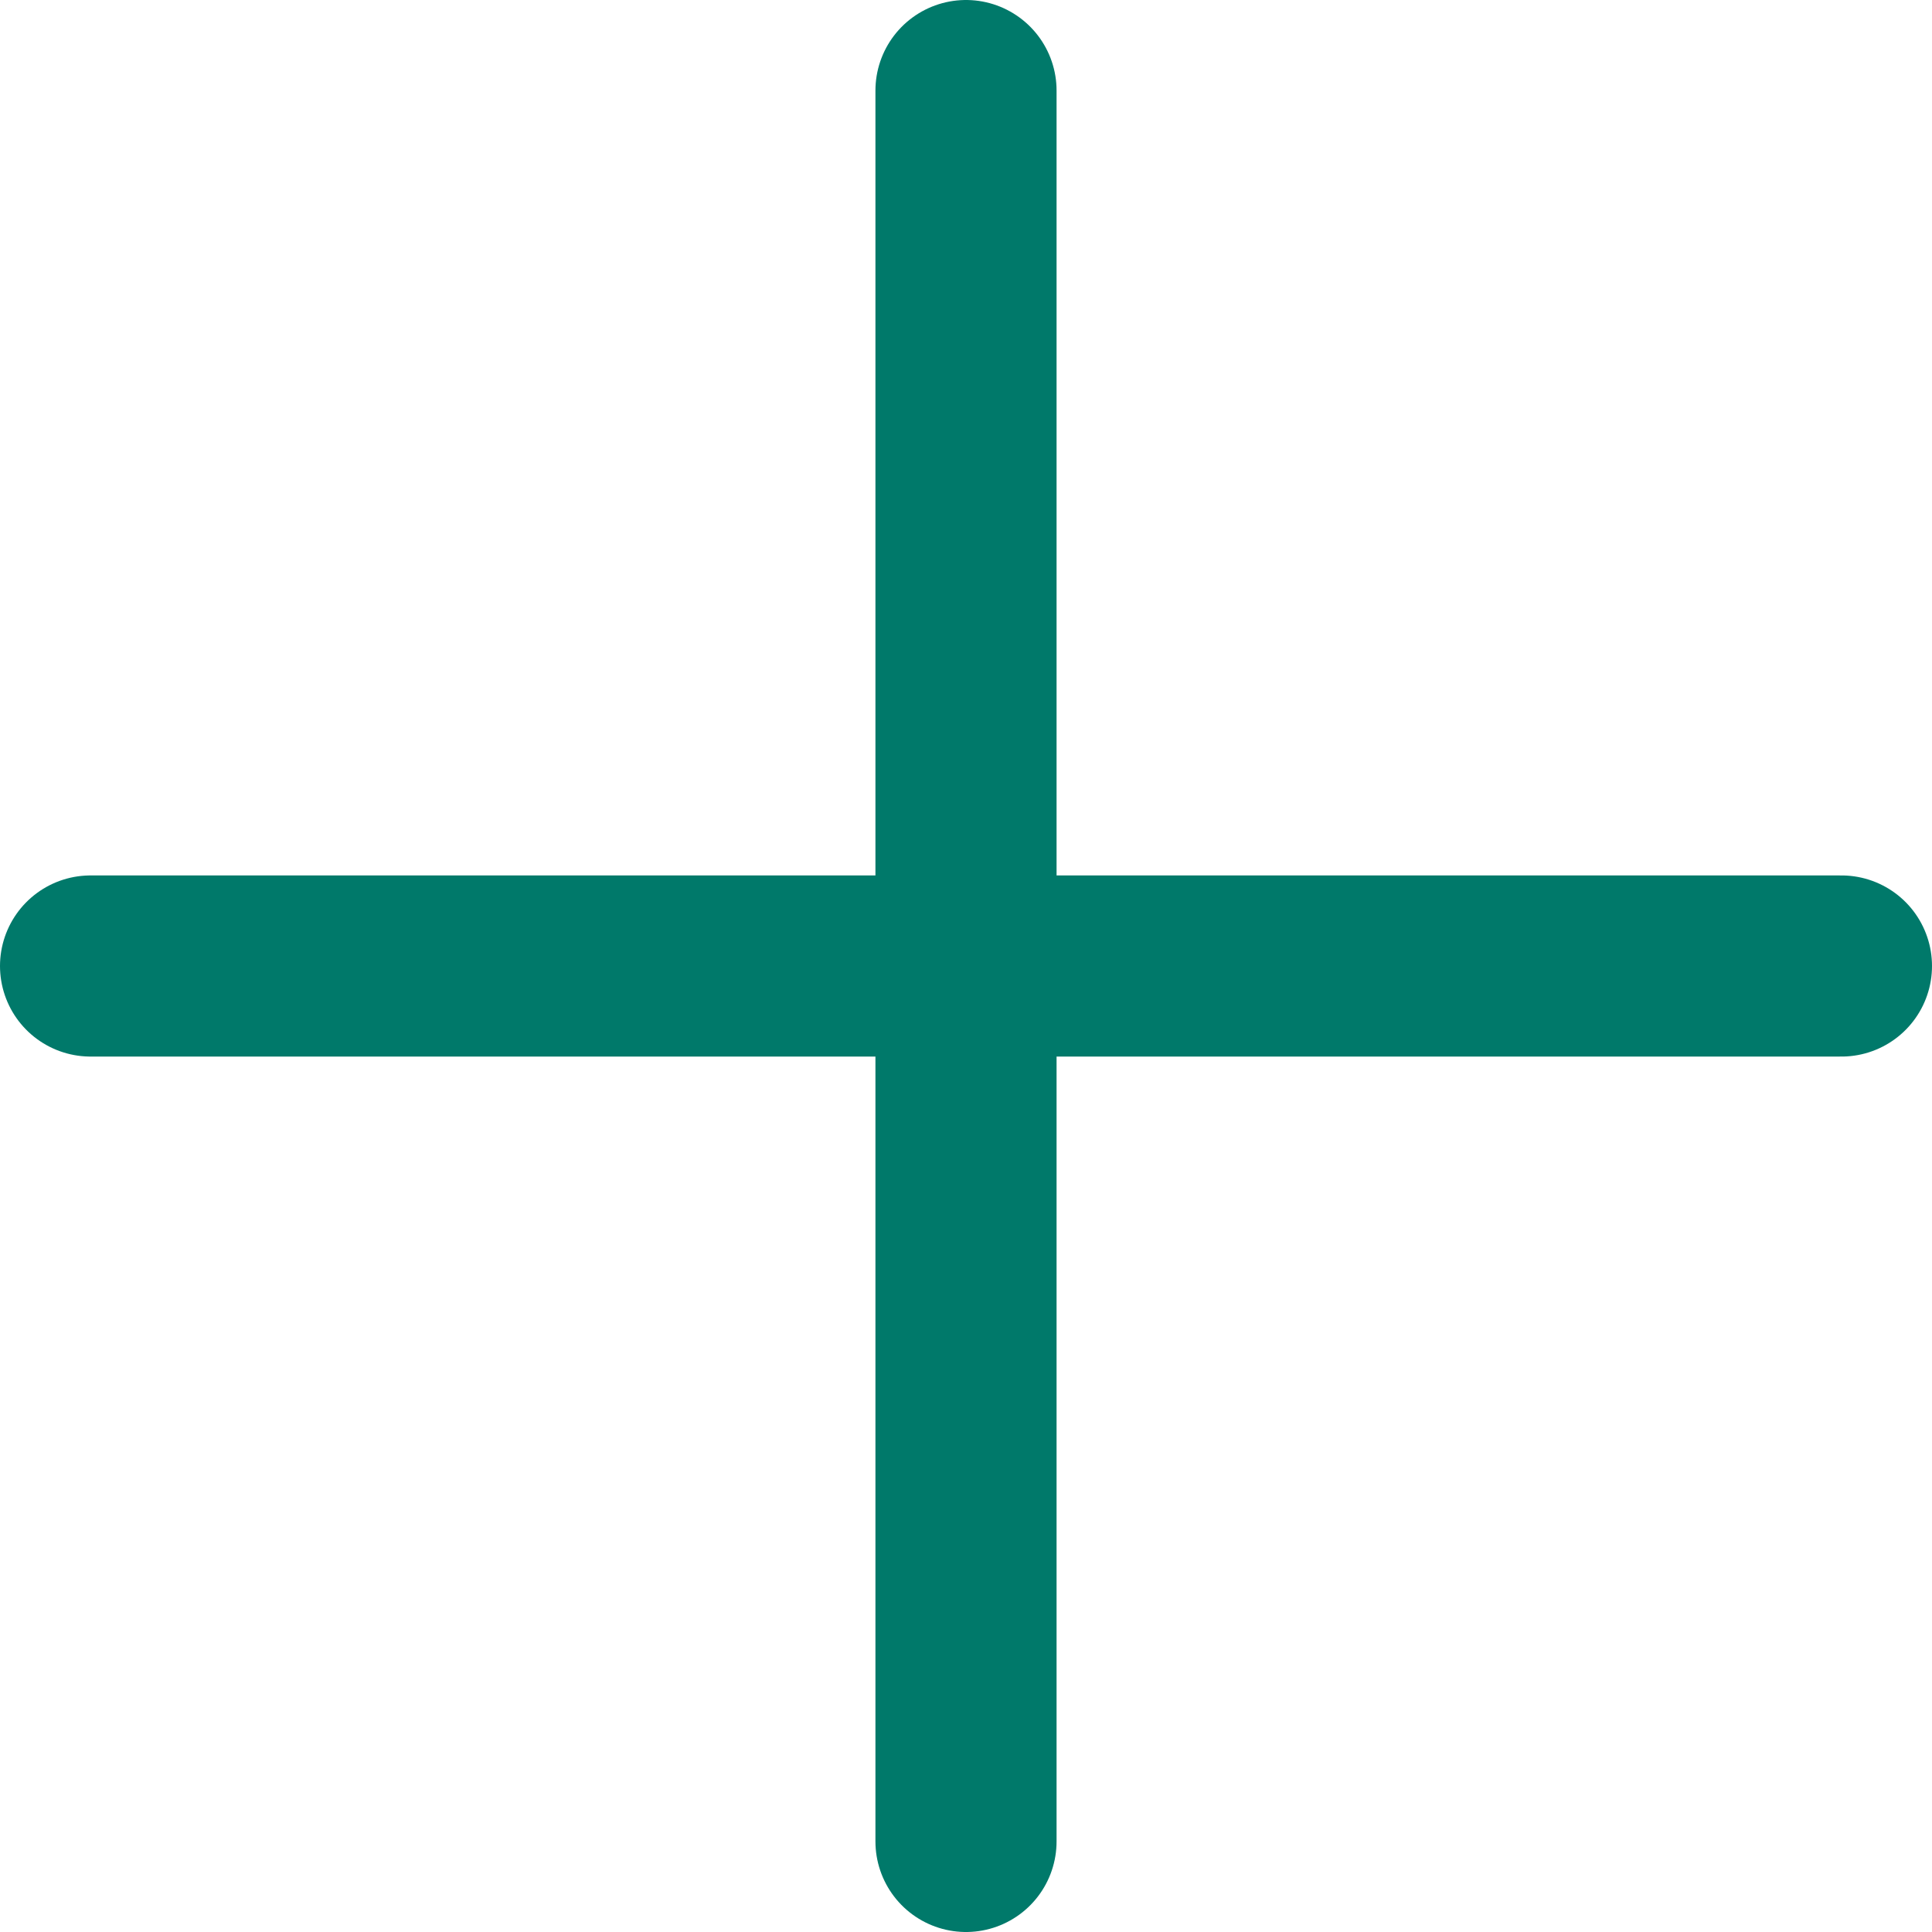
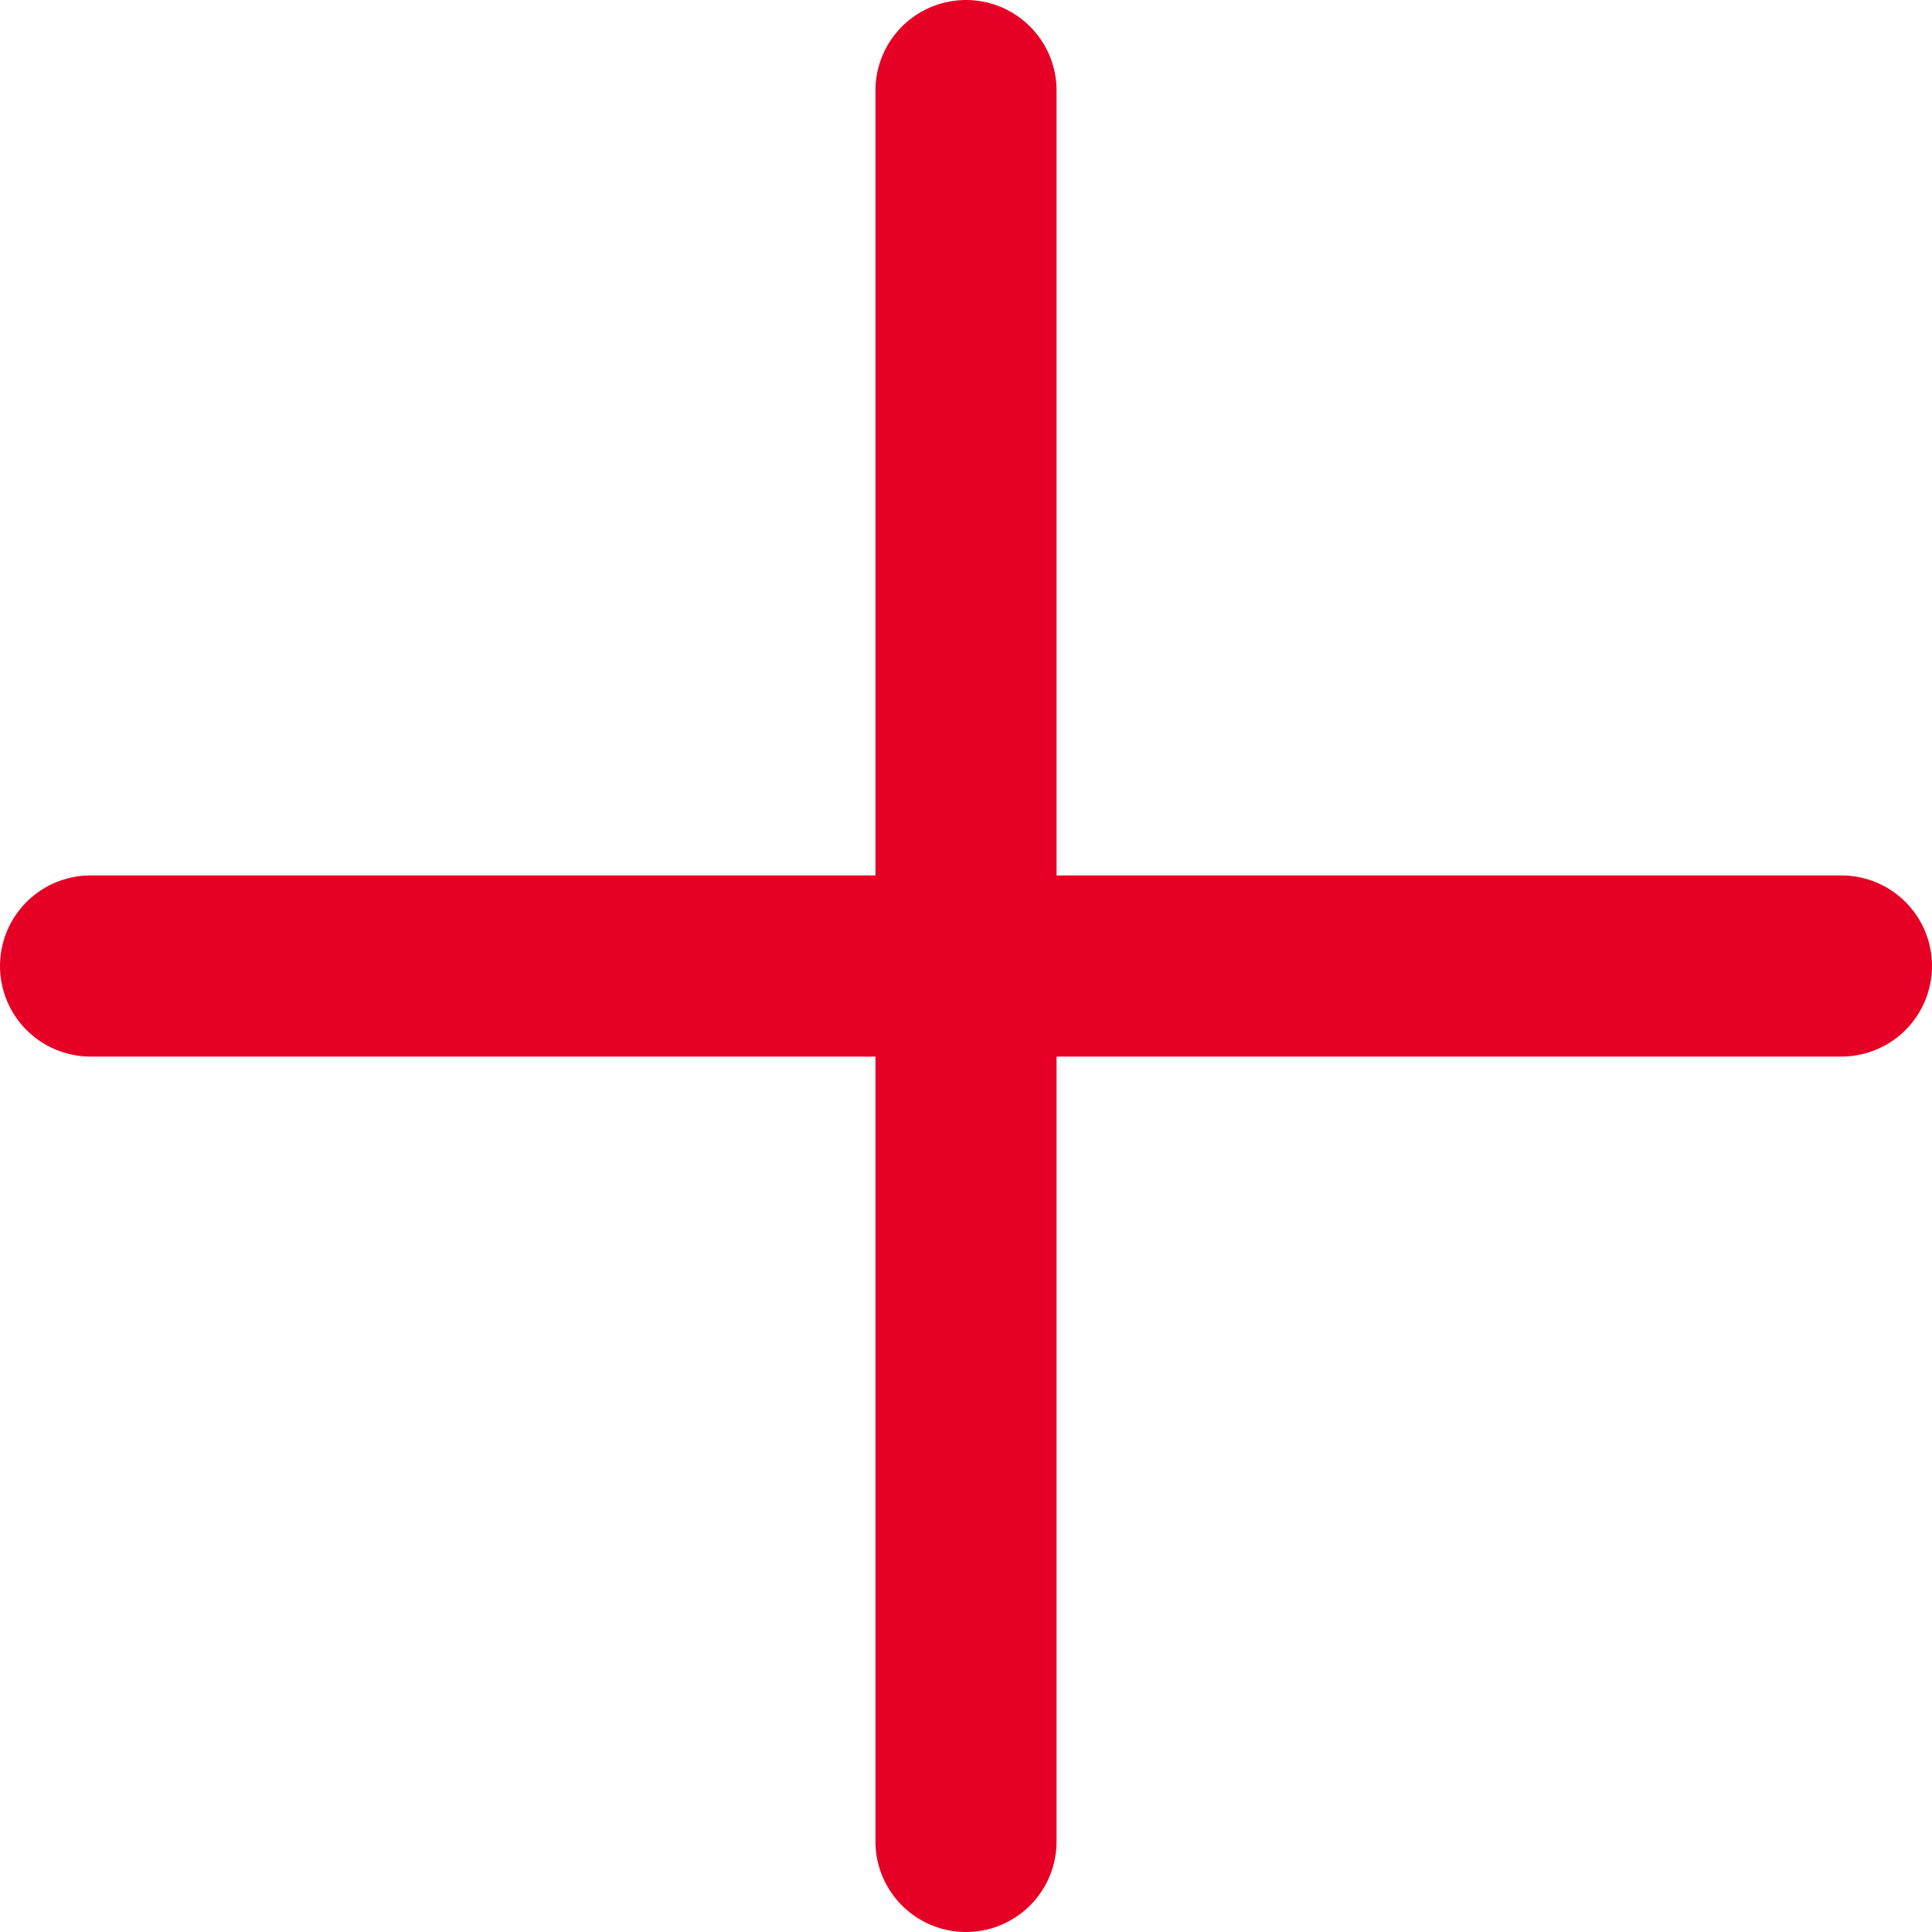
<svg xmlns="http://www.w3.org/2000/svg" preserveAspectRatio="none" overflow="visible" style="display: block;" width="16" height="16" viewBox="0 0 16 16" fill="none">
  <g id="Plus">
-     <path id="Vector" d="M8 0.75V15.25M15.25 8H0.75" stroke-width="1.5" stroke-linecap="round" stroke-linejoin="round" stroke="#00796A" />
+     <path id="Vector" d="M8 0.75V15.25M15.25 8H0.75" stroke-width="1.5" stroke-linecap="round" stroke-linejoin="round" stroke="#E60025" />
  </g>
</svg>
